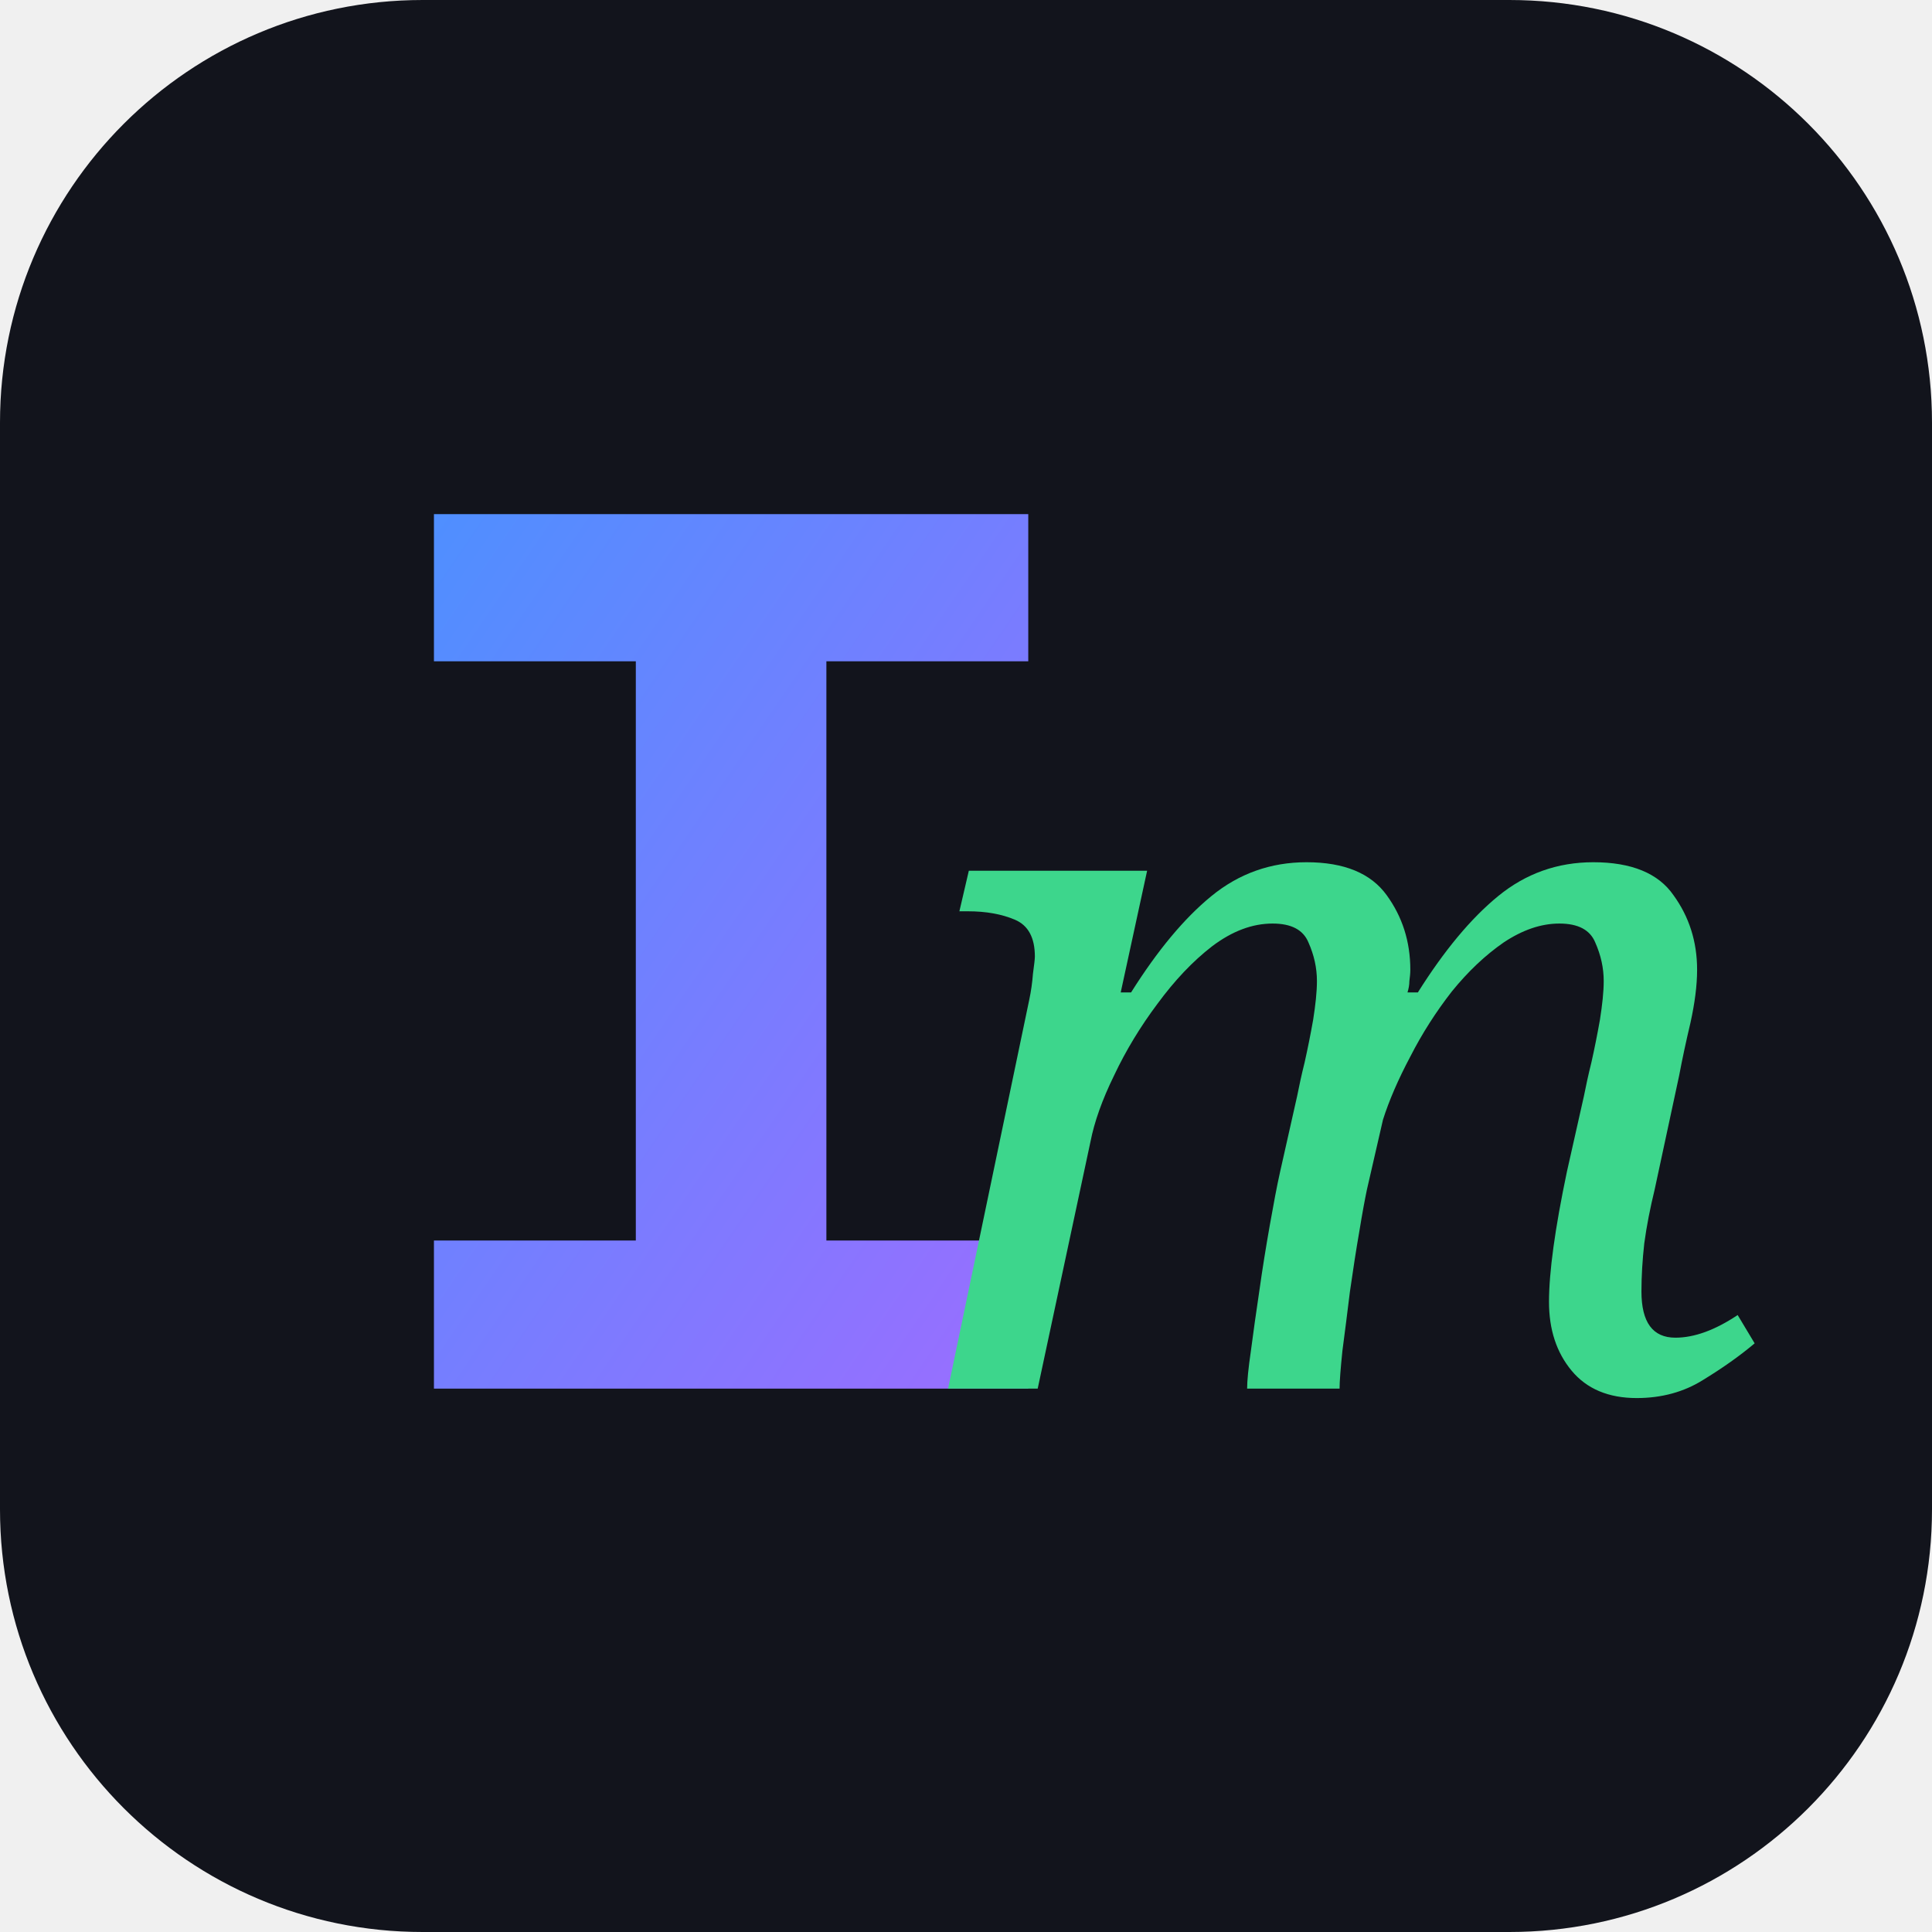
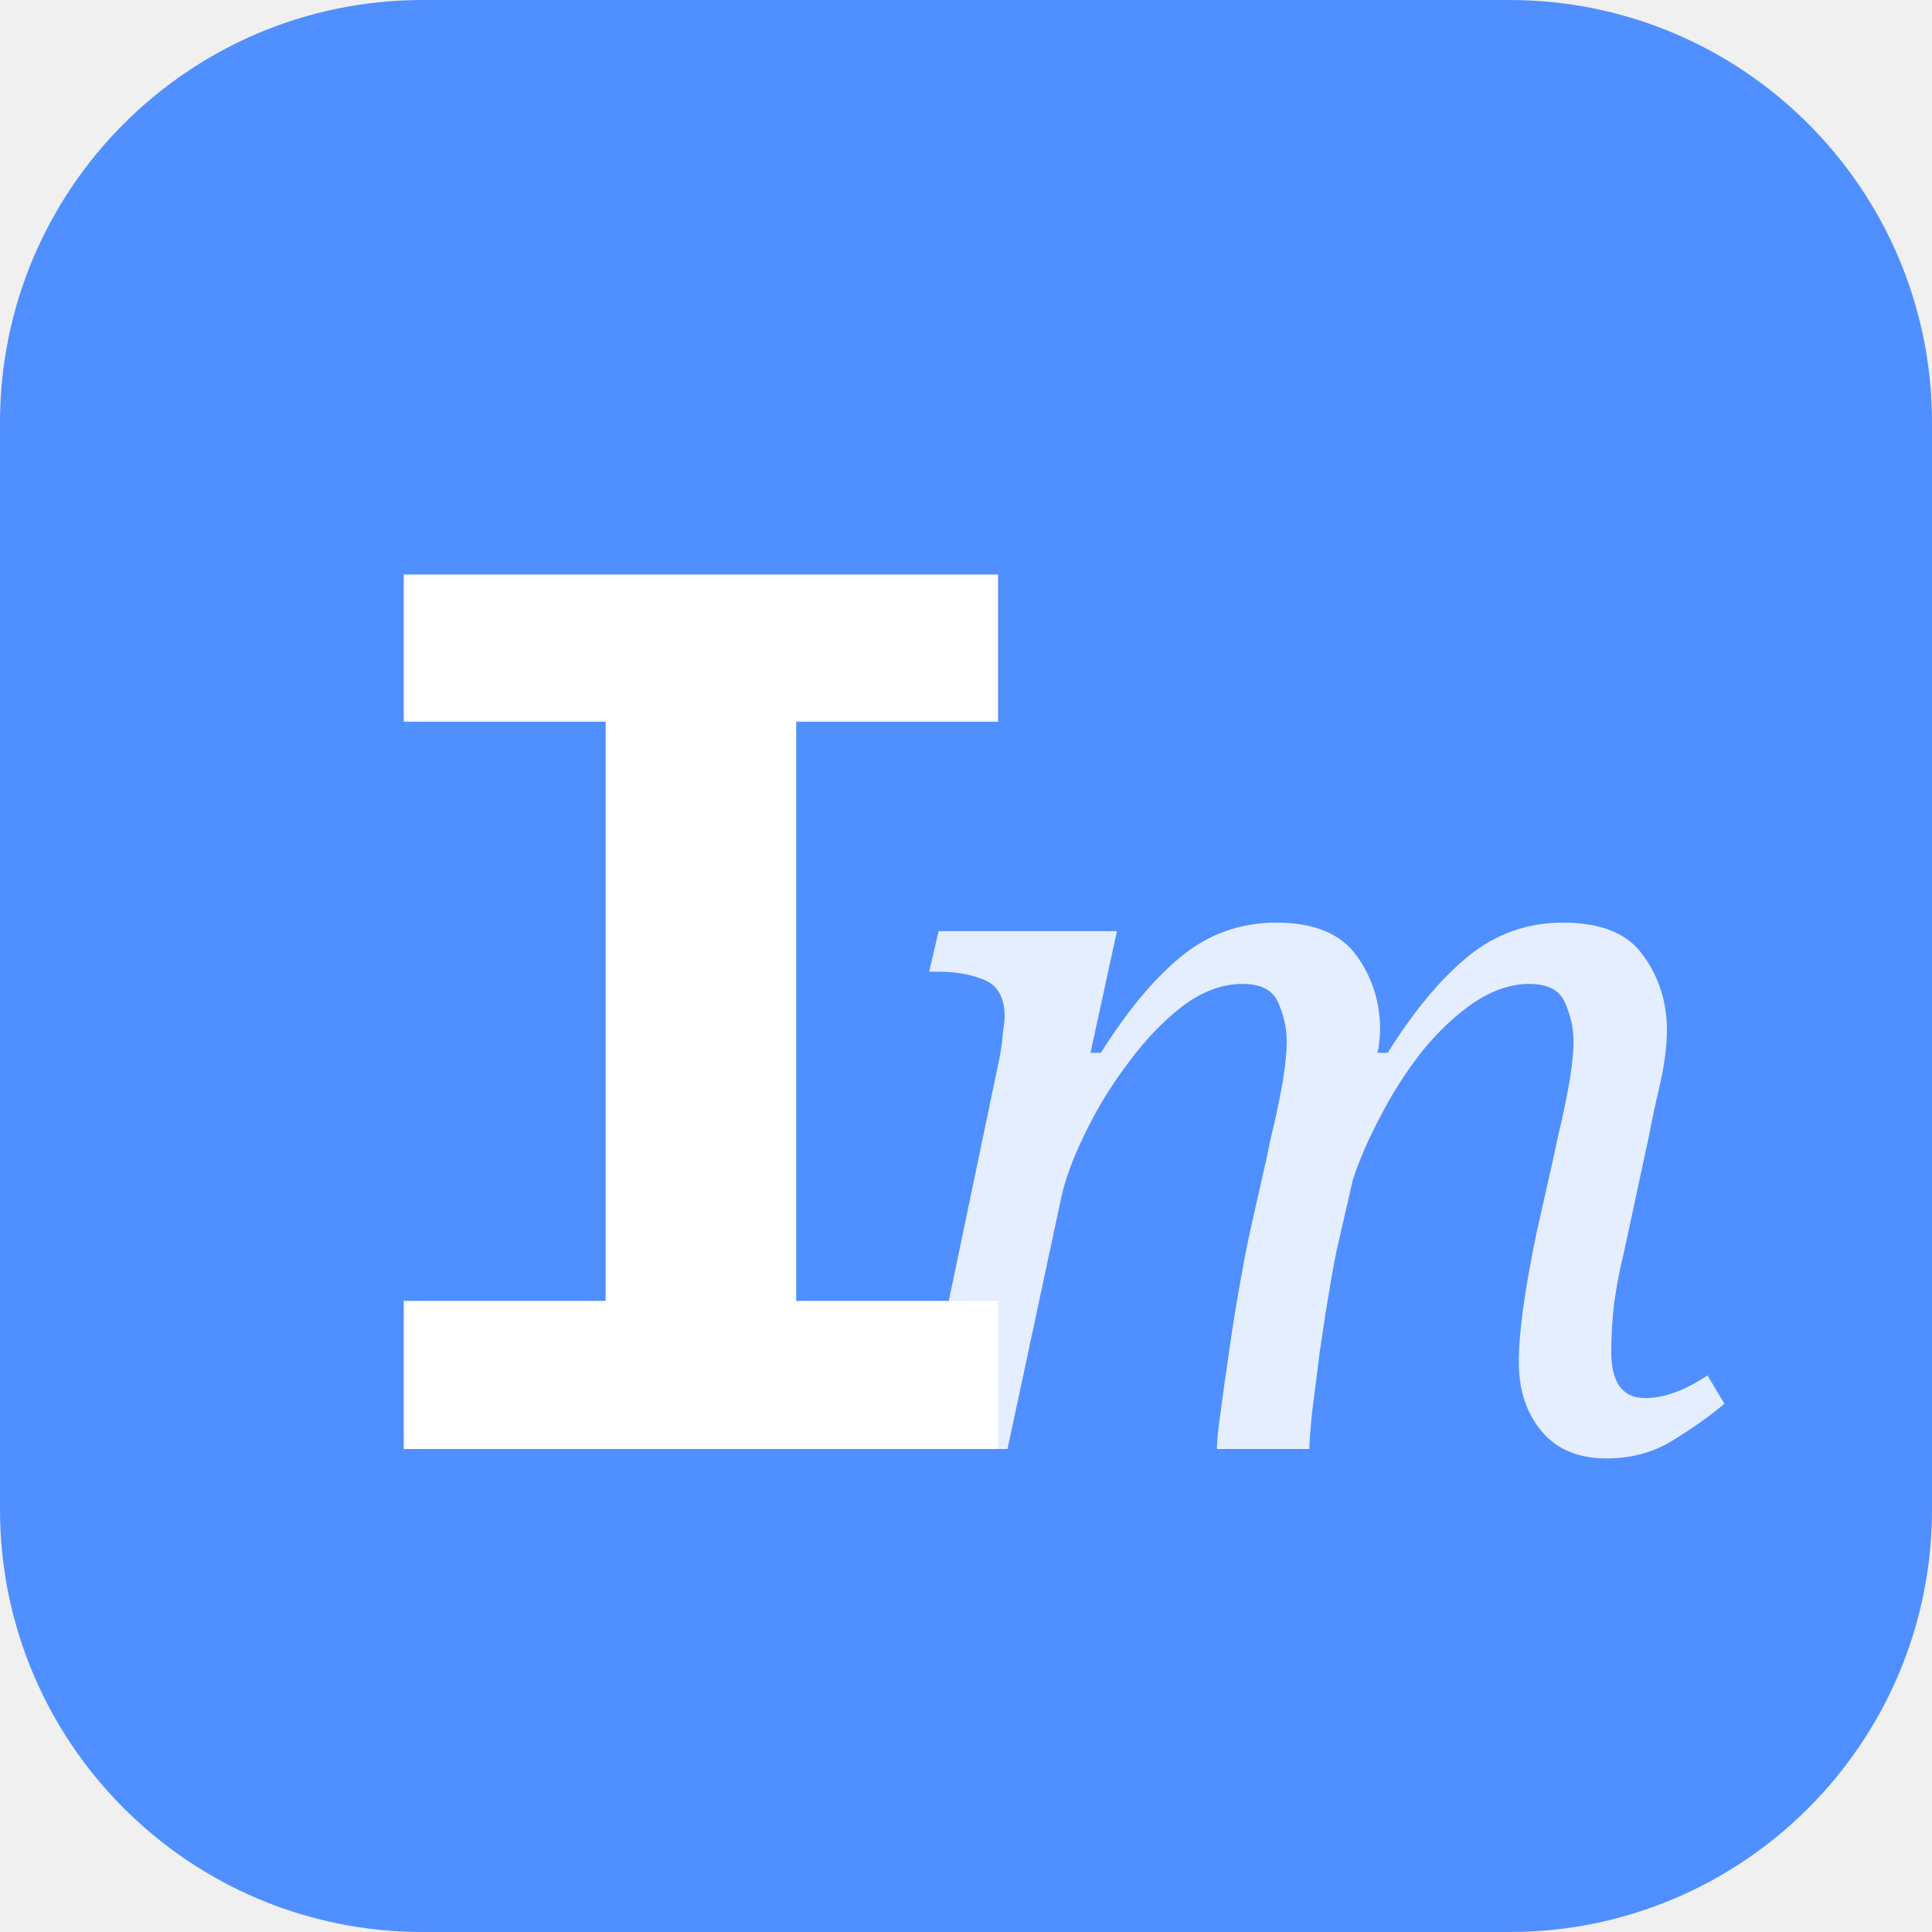
<svg xmlns="http://www.w3.org/2000/svg" viewBox="0 0 32 32">
-   <defs>
-     <linearGradient id="g" x1="0" y1="0" x2="1" y2="1">
-       <stop offset="0%" stop-color="#4f8fff" />
-       <stop offset="100%" stop-color="#9b6dff" />
-     </linearGradient>
-   </defs>
-   <rect width="32" height="32" rx="7" fill="#12141c" />
-   <text x="5.5" y="23" font-family="'Courier New',monospace" font-weight="700" font-size="22" fill="url(#g)">I</text>
-   <text x="15" y="23" font-family="'Georgia',serif" font-style="italic" font-weight="400" font-size="16" fill="#3dd68c">m</text>
+   <rect width="32" height="32" rx="7" fill="#4f8fff" />
+   <text x="5" y="24" font-family="'Courier New',monospace" font-weight="700" font-size="22" fill="#fff">I</text>
+   <text x="14.5" y="24" font-family="'Georgia',serif" font-style="italic" font-weight="400" font-size="16" fill="rgba(255,255,255,0.85)">m</text>
</svg>
